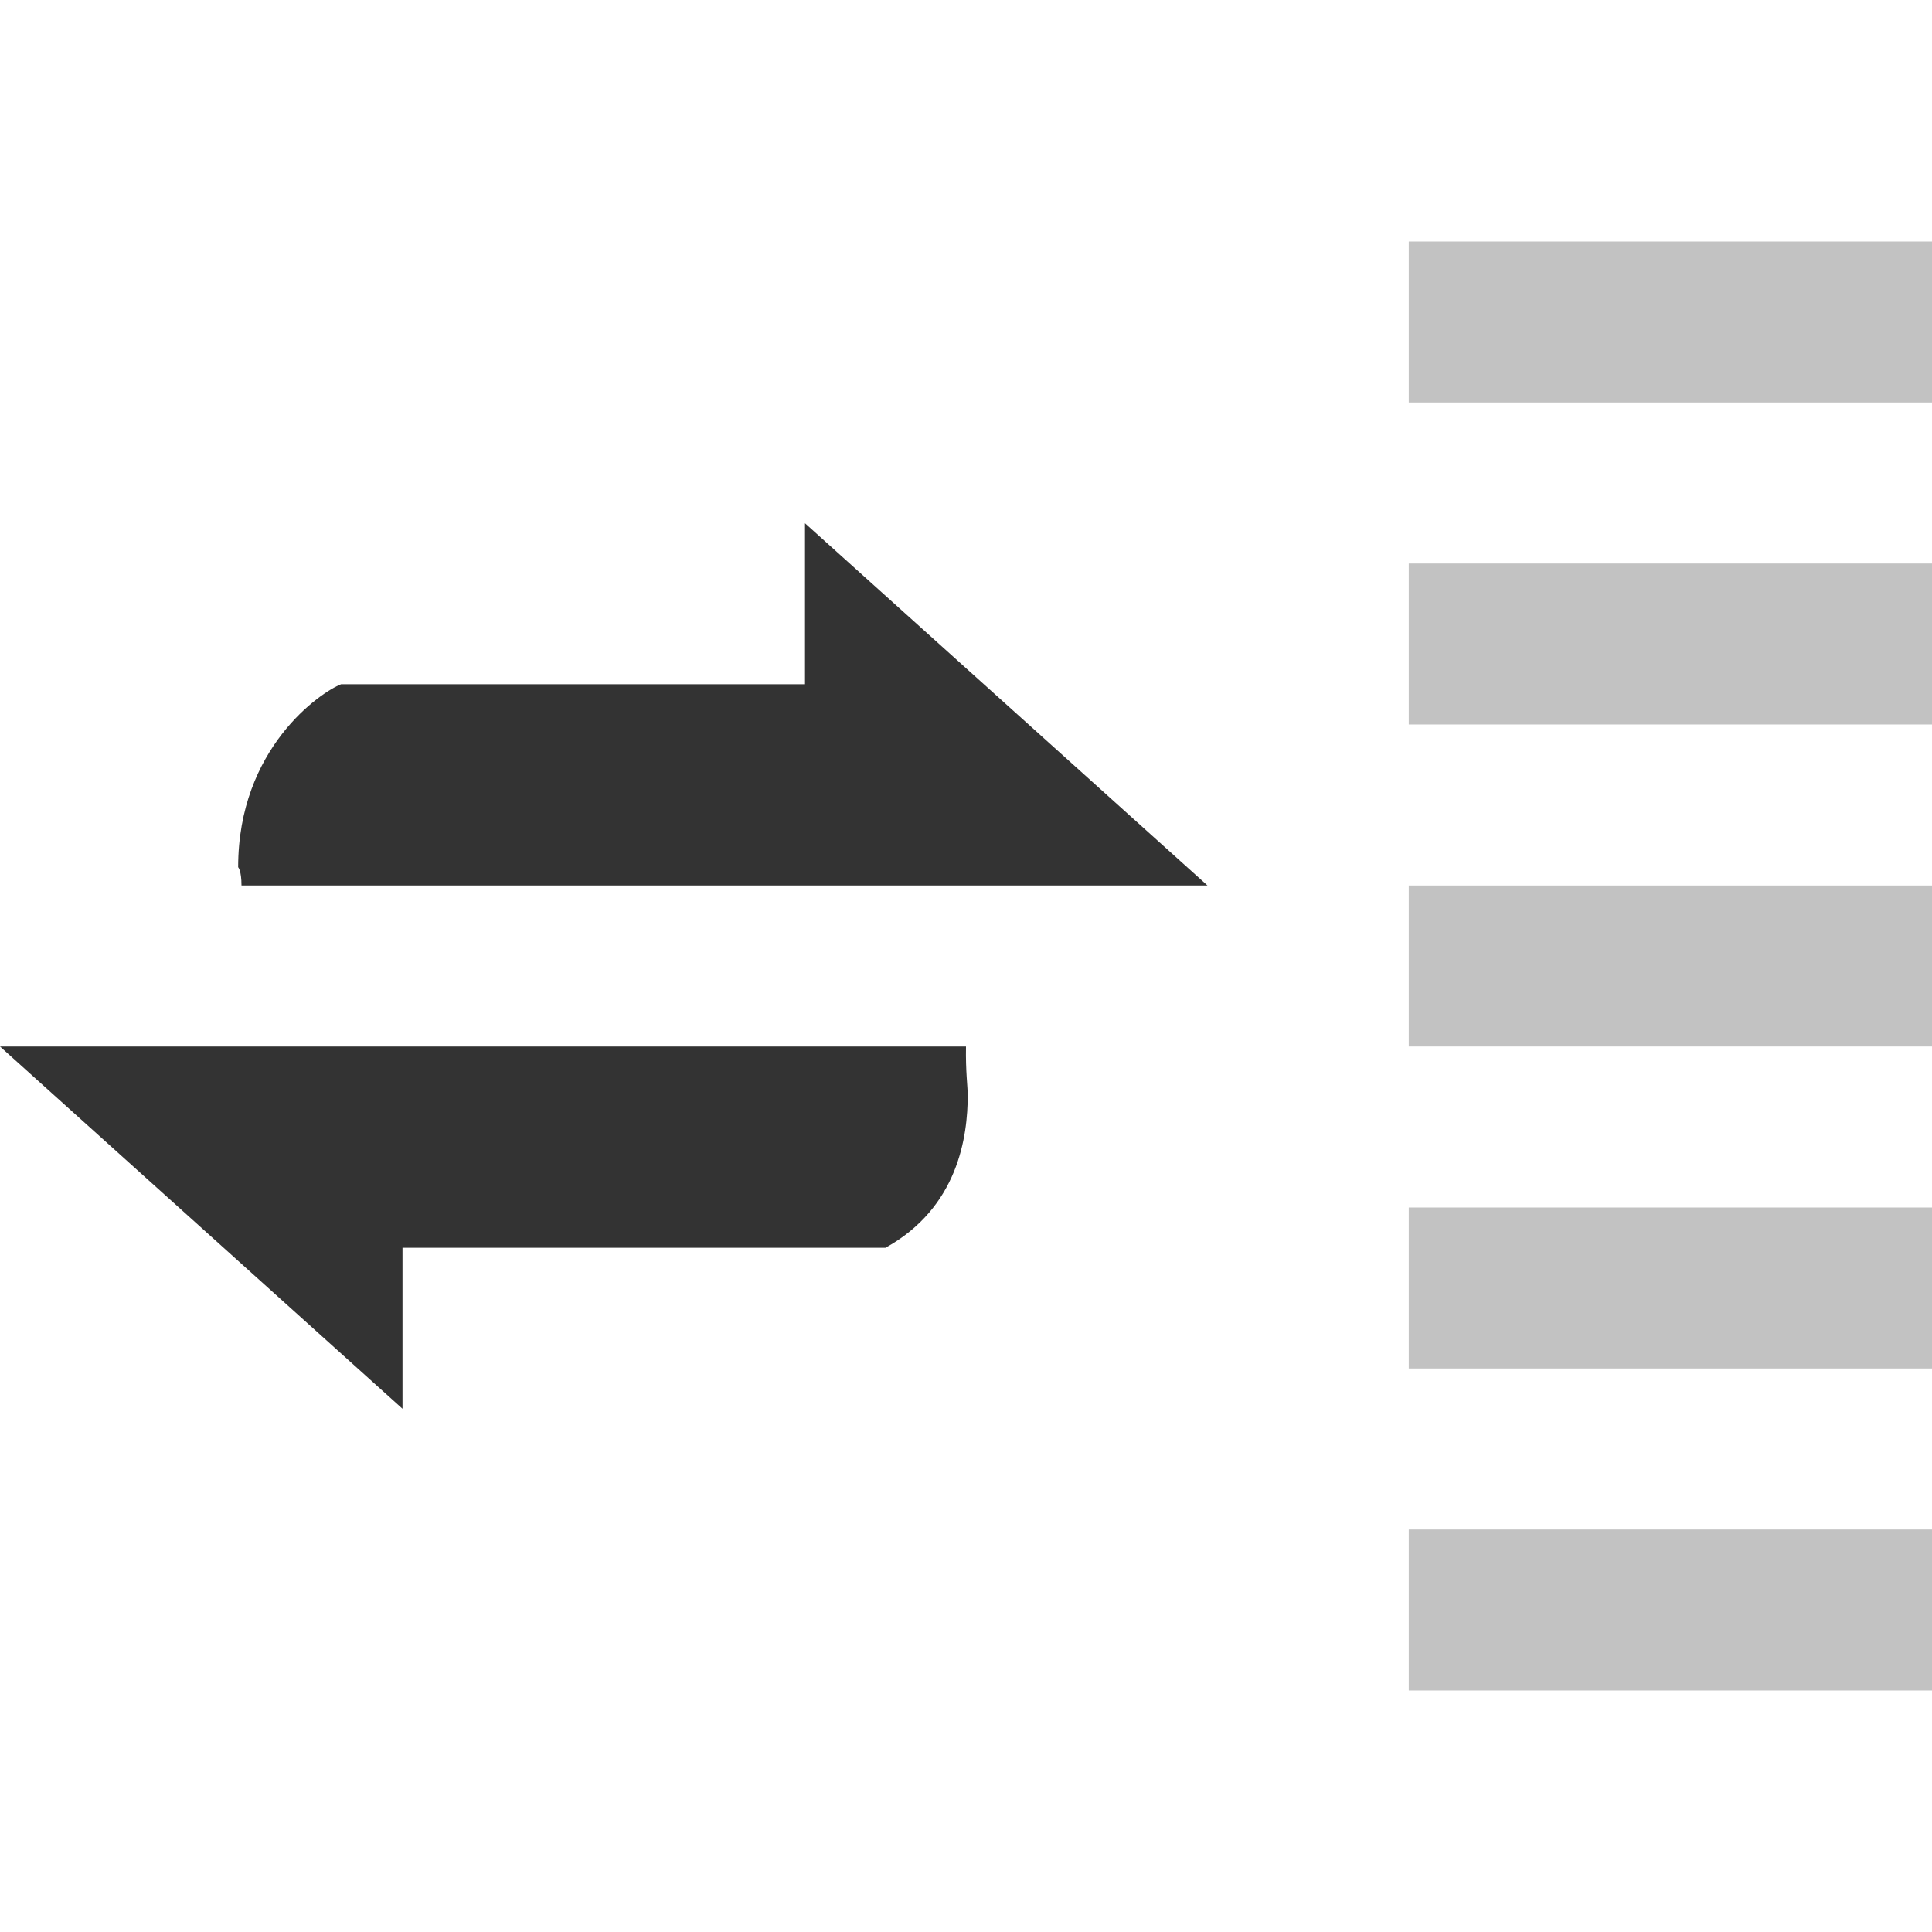
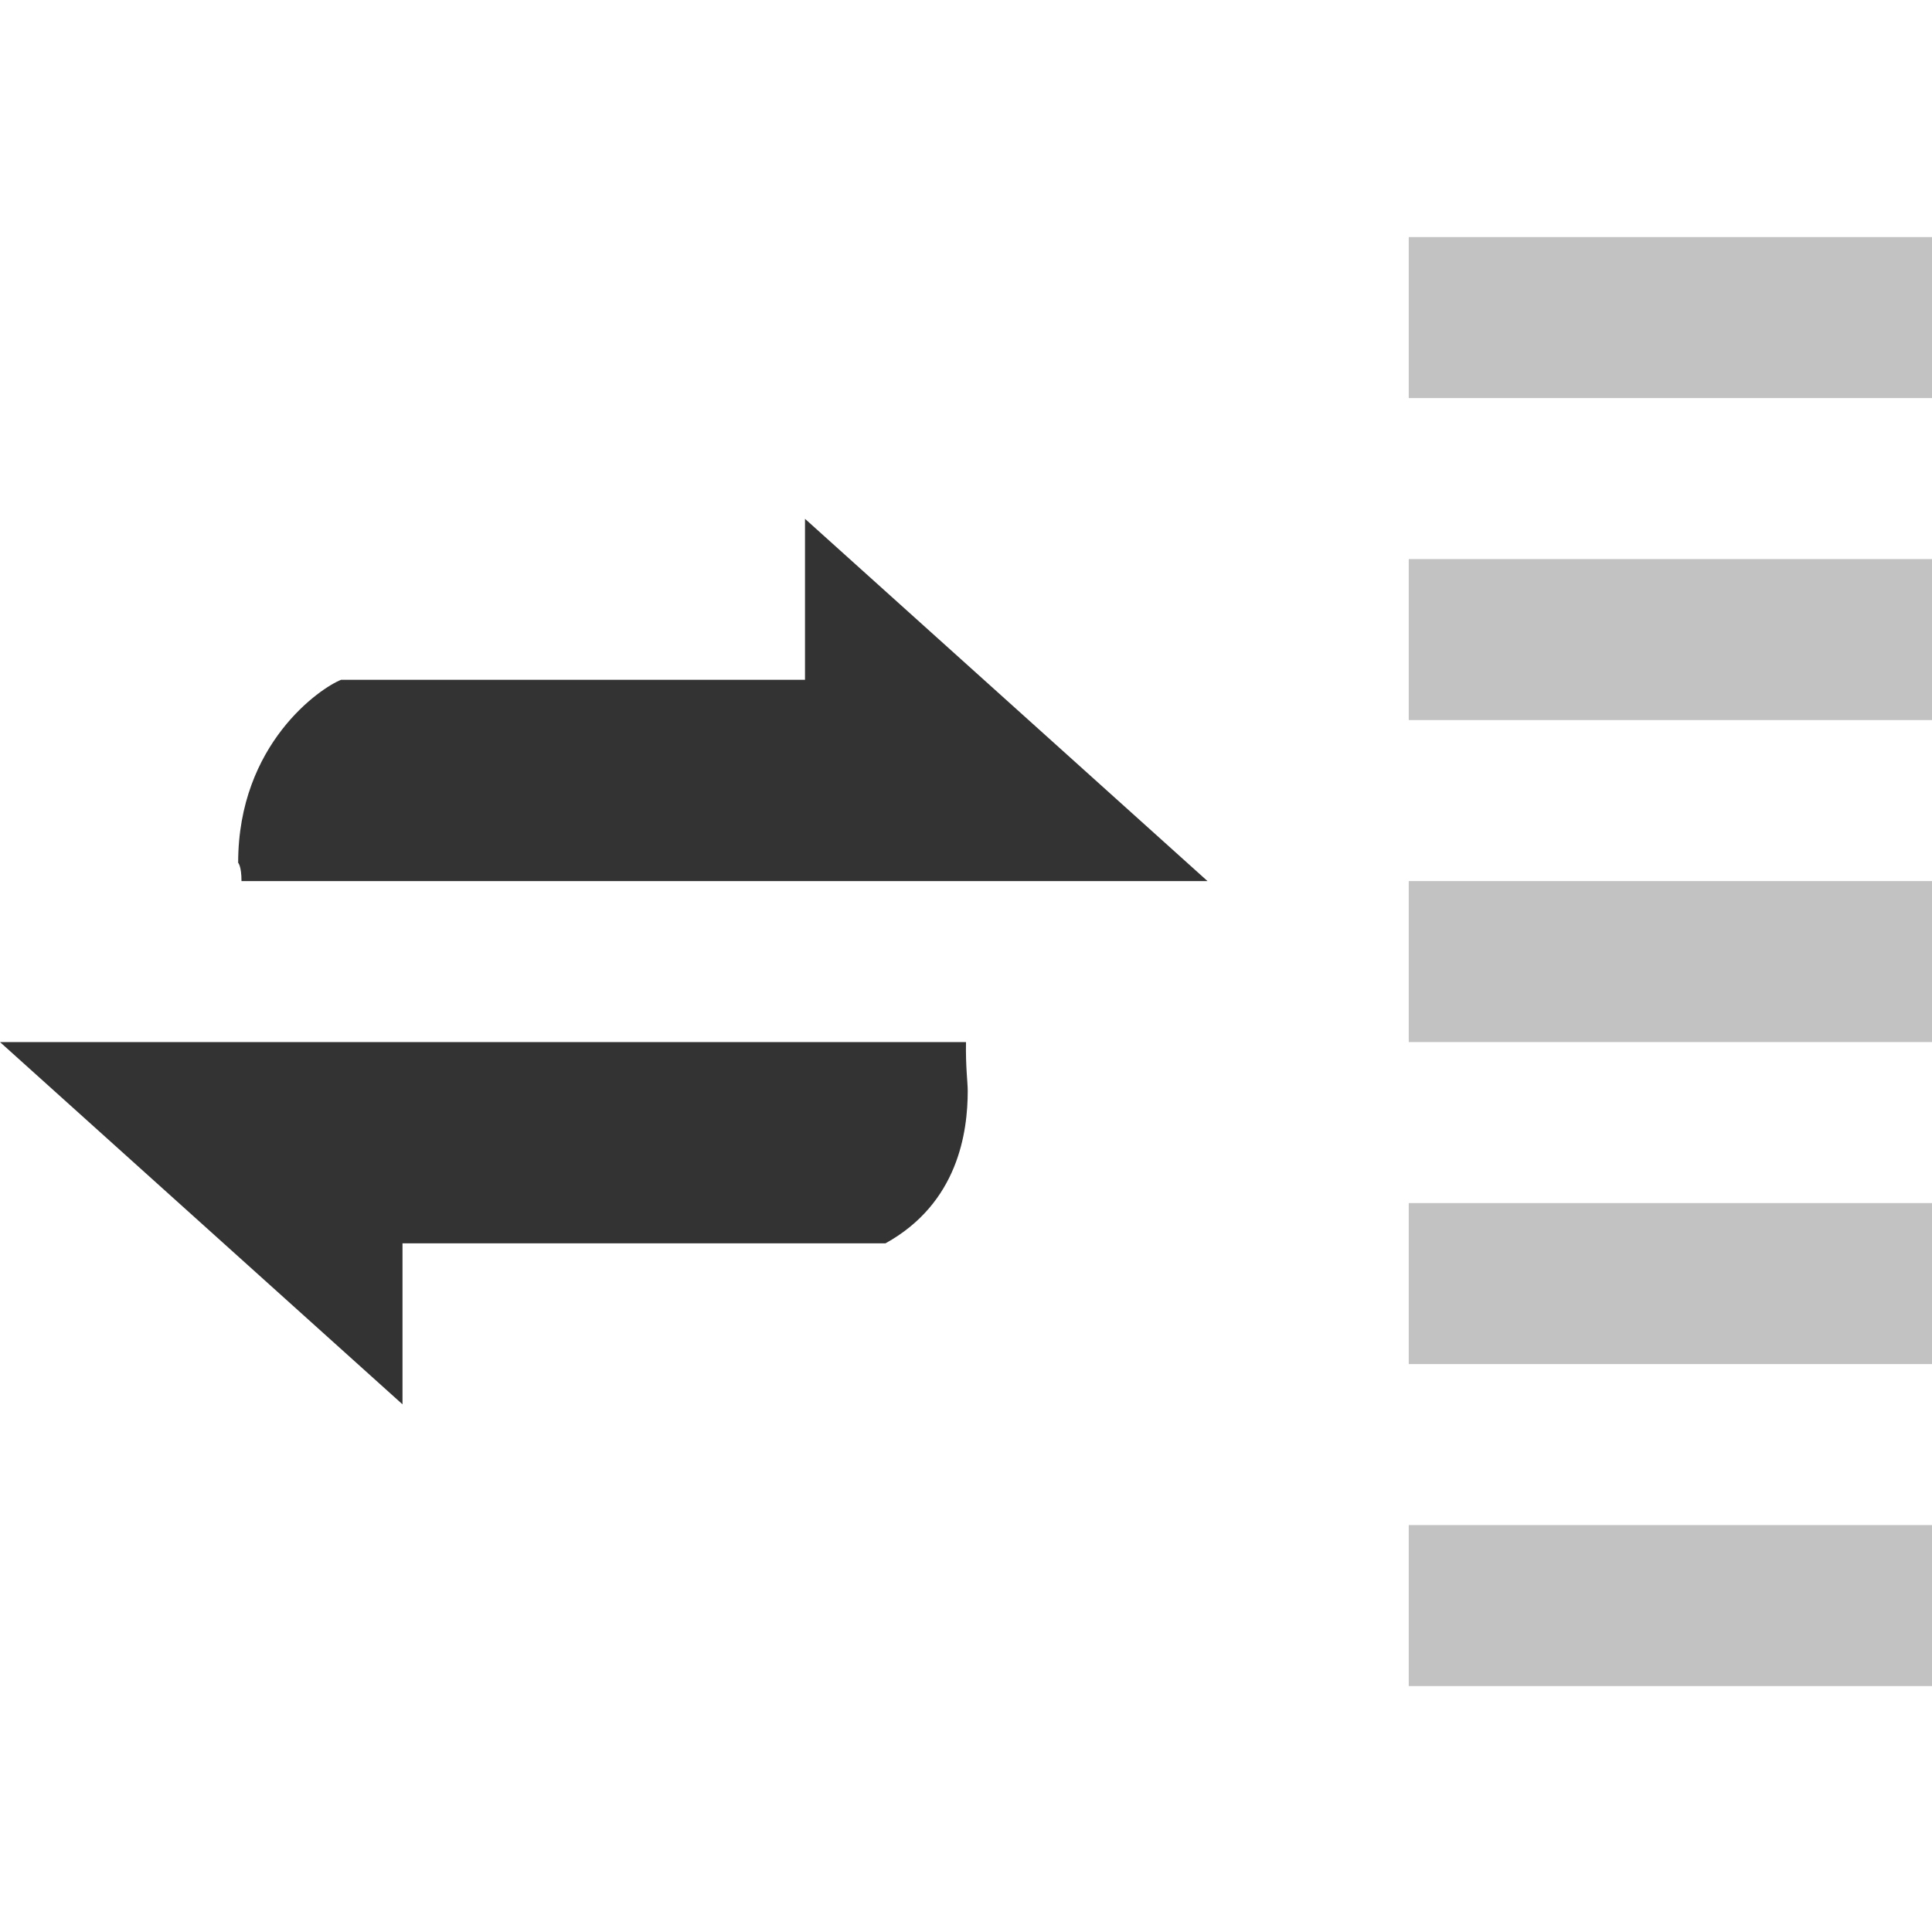
<svg xmlns="http://www.w3.org/2000/svg" version="1.1" id="icon-m-common-packetdata-strength0-layer" x="0px" y="0px" width="48px" height="48px" viewBox="0 0 48 48" style="enable-background:new 0 0 48 48;" xml:space="preserve">
  <g id="icon-m-common-packetdata-strength0">
    <rect style="fill:none;" width="48" height="48" />
-     <path style="fill:#333333;" d="M22,31c1.807-1,2.043-2.768,2.043-3.789c0-0.209-0.054-0.589-0.043-1.211H0l10,9c0,0,0-3.184,0-4H22   z" />
-     <path style="fill:#333333;" d="M8.474,17c-0.497,0.192-2.557,1.582-2.557,4.545C5.917,21.545,6,21.626,6,22h24l-10-9   c0,0,0,3.19,0,4H8.474z" />
-     <rect x="35" y="38" style="opacity:0.3;fill:#333333;" width="13" height="4" />
-     <rect x="35" y="30" style="opacity:0.3;fill:#333333;" width="13" height="4" />
-     <rect x="35" y="22" style="opacity:0.3;fill:#333333;" width="13" height="4" />
-     <rect x="35" y="14" style="opacity:0.3;fill:#333333;" width="13" height="4" />
-     <rect x="35" y="6" style="opacity:0.3;fill:#333333;" width="13" height="4" />
+     <g>
+       <path style="fill:#333333;" d="M22,30.89c1.807-1,2.043-2.768,2.043-3.789c0-0.209-0.054-0.589-0.043-1.211H0l10,9    c0,0,0-3.184,0-4H22z" />
+       <path style="fill:#333333;" d="M8.474,16.89c-0.497,0.192-2.557,1.581-2.557,4.545c0,0,0.083,0.081,0.083,0.455h24l-10-9    c0,0,0,3.19,0,4H8.474z" />
+     </g>
+     <g>
+       <rect x="35" y="37.89" style="opacity:0.3;fill:#333333;" width="13" height="4" />
+       <rect x="35" y="29.89" style="opacity:0.3;fill:#333333;" width="13" height="4" />
+       <rect x="35" y="21.89" style="opacity:0.3;fill:#333333;" width="13" height="4" />
+       <rect x="35" y="13.89" style="opacity:0.3;fill:#333333;" width="13" height="4" />
+       <rect x="35" y="5.89" style="opacity:0.3;fill:#333333;" width="13" height="4" />
+     </g>
  </g>
</svg>
